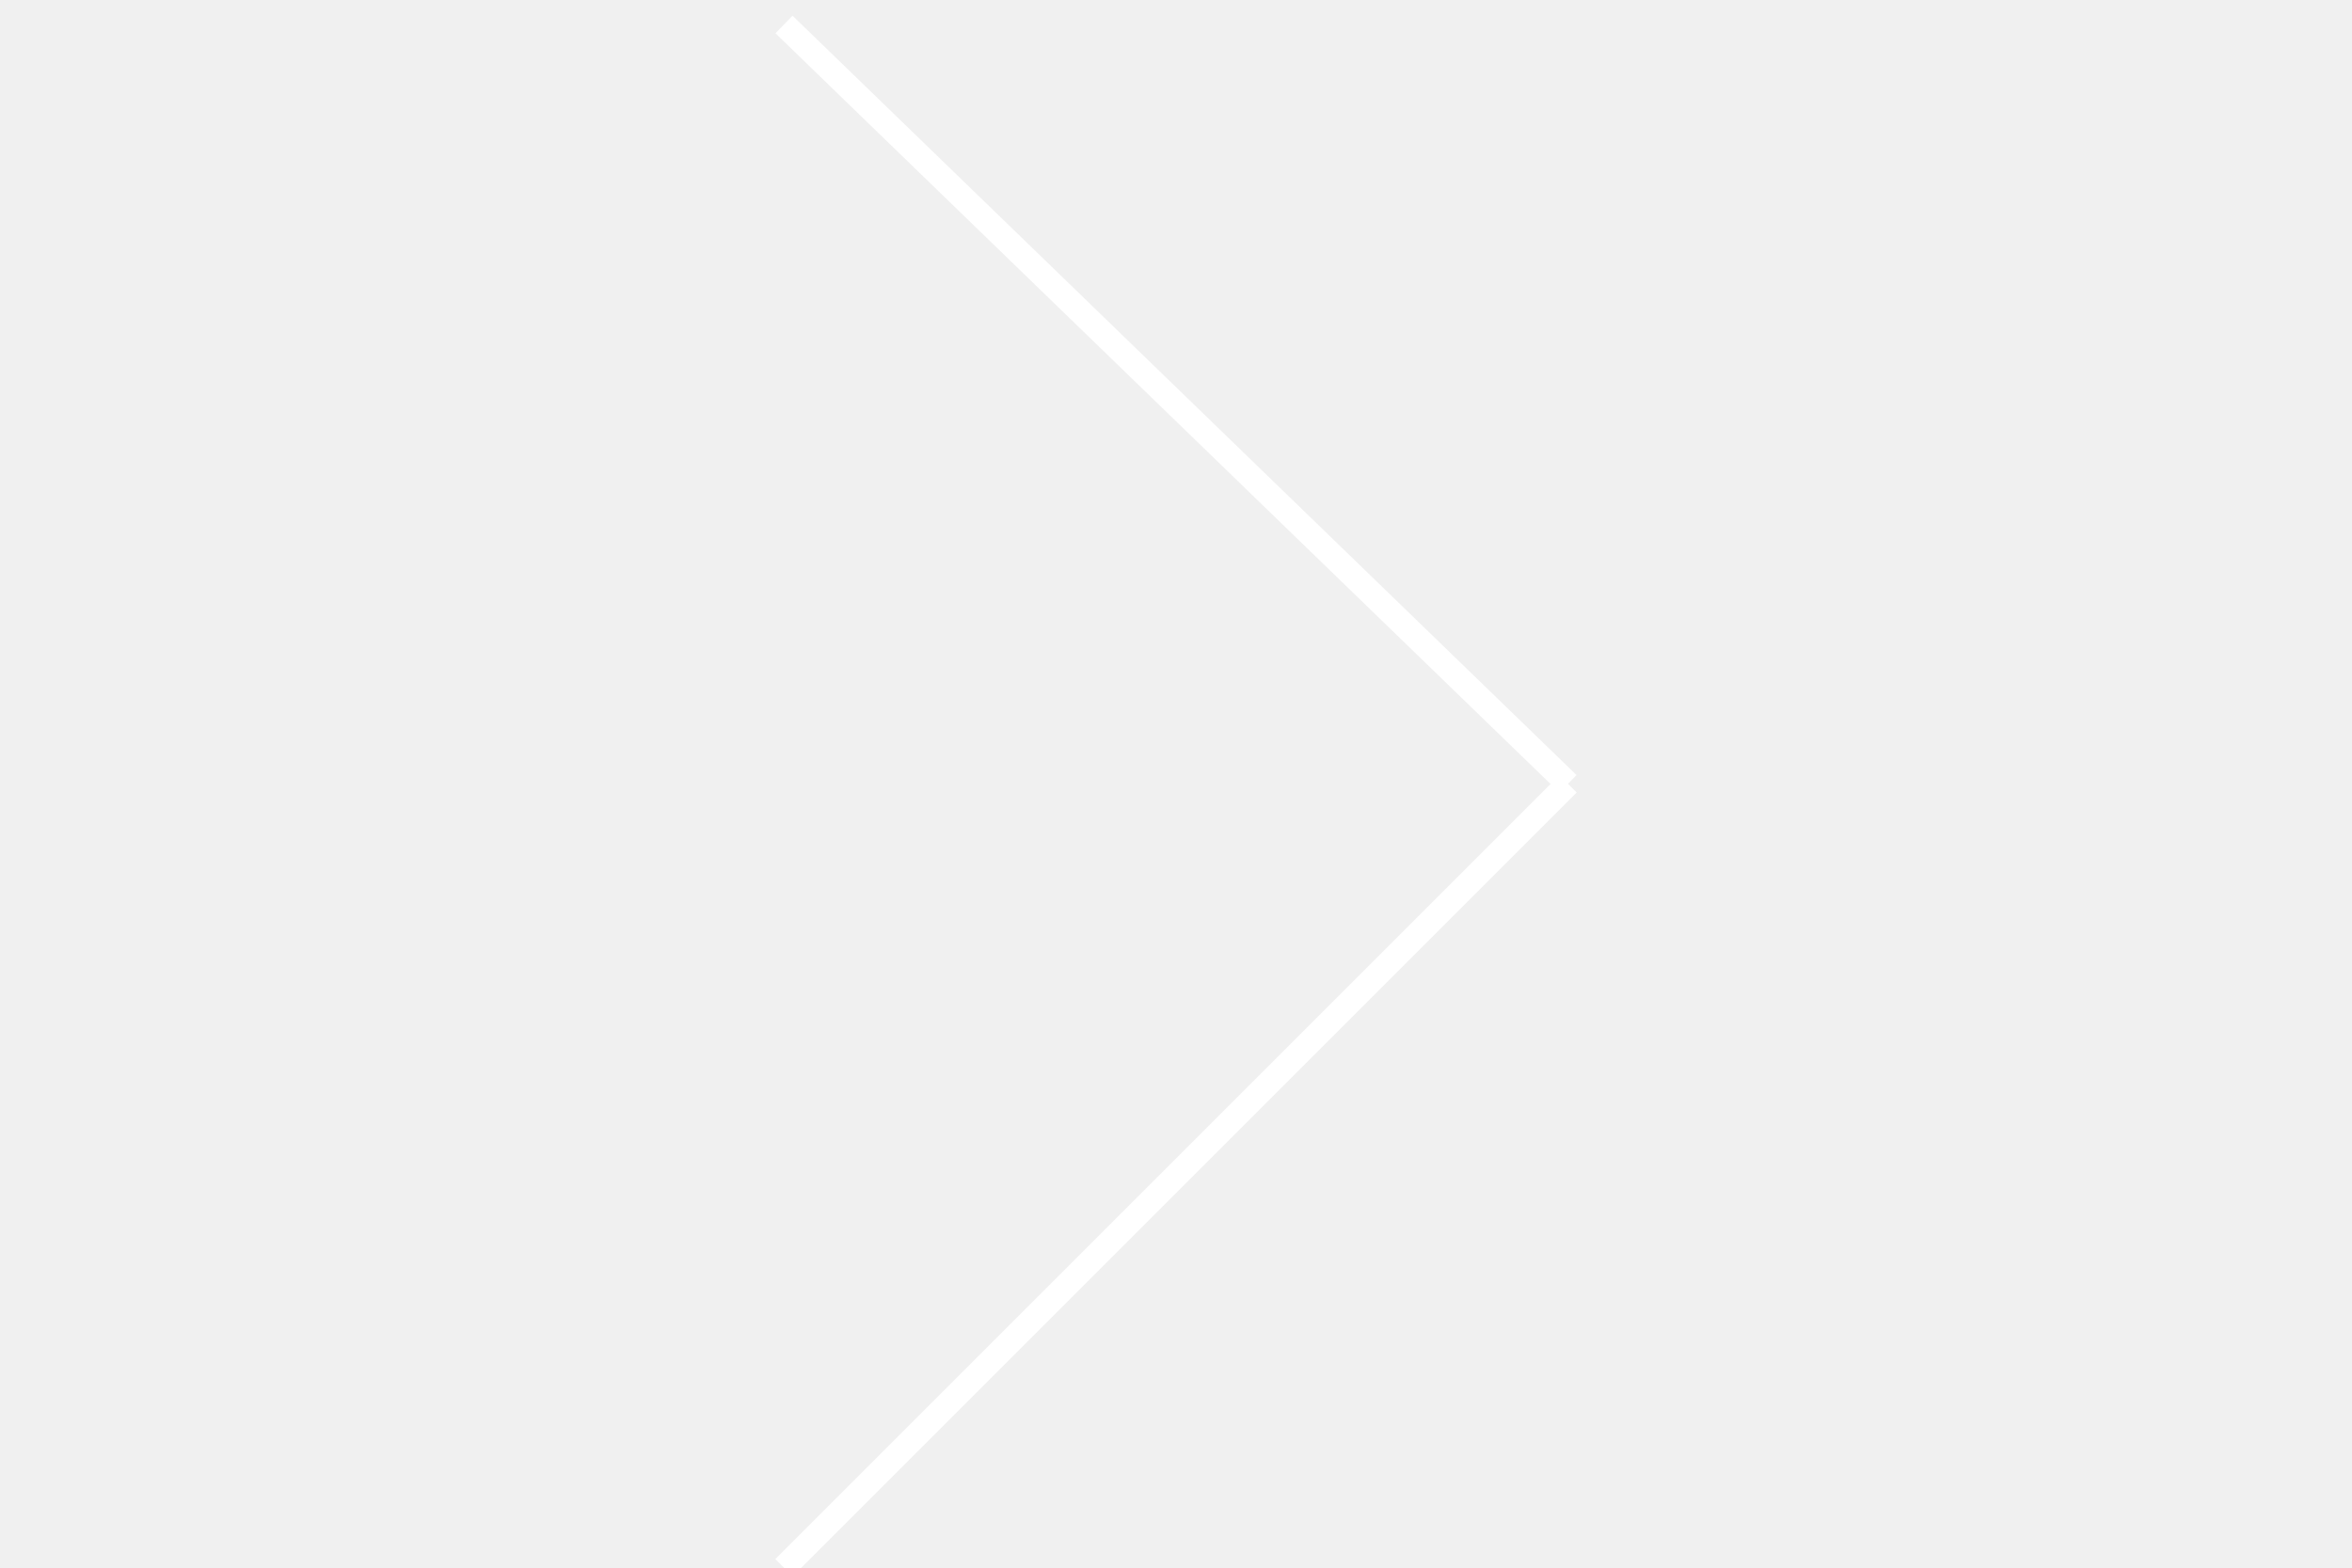
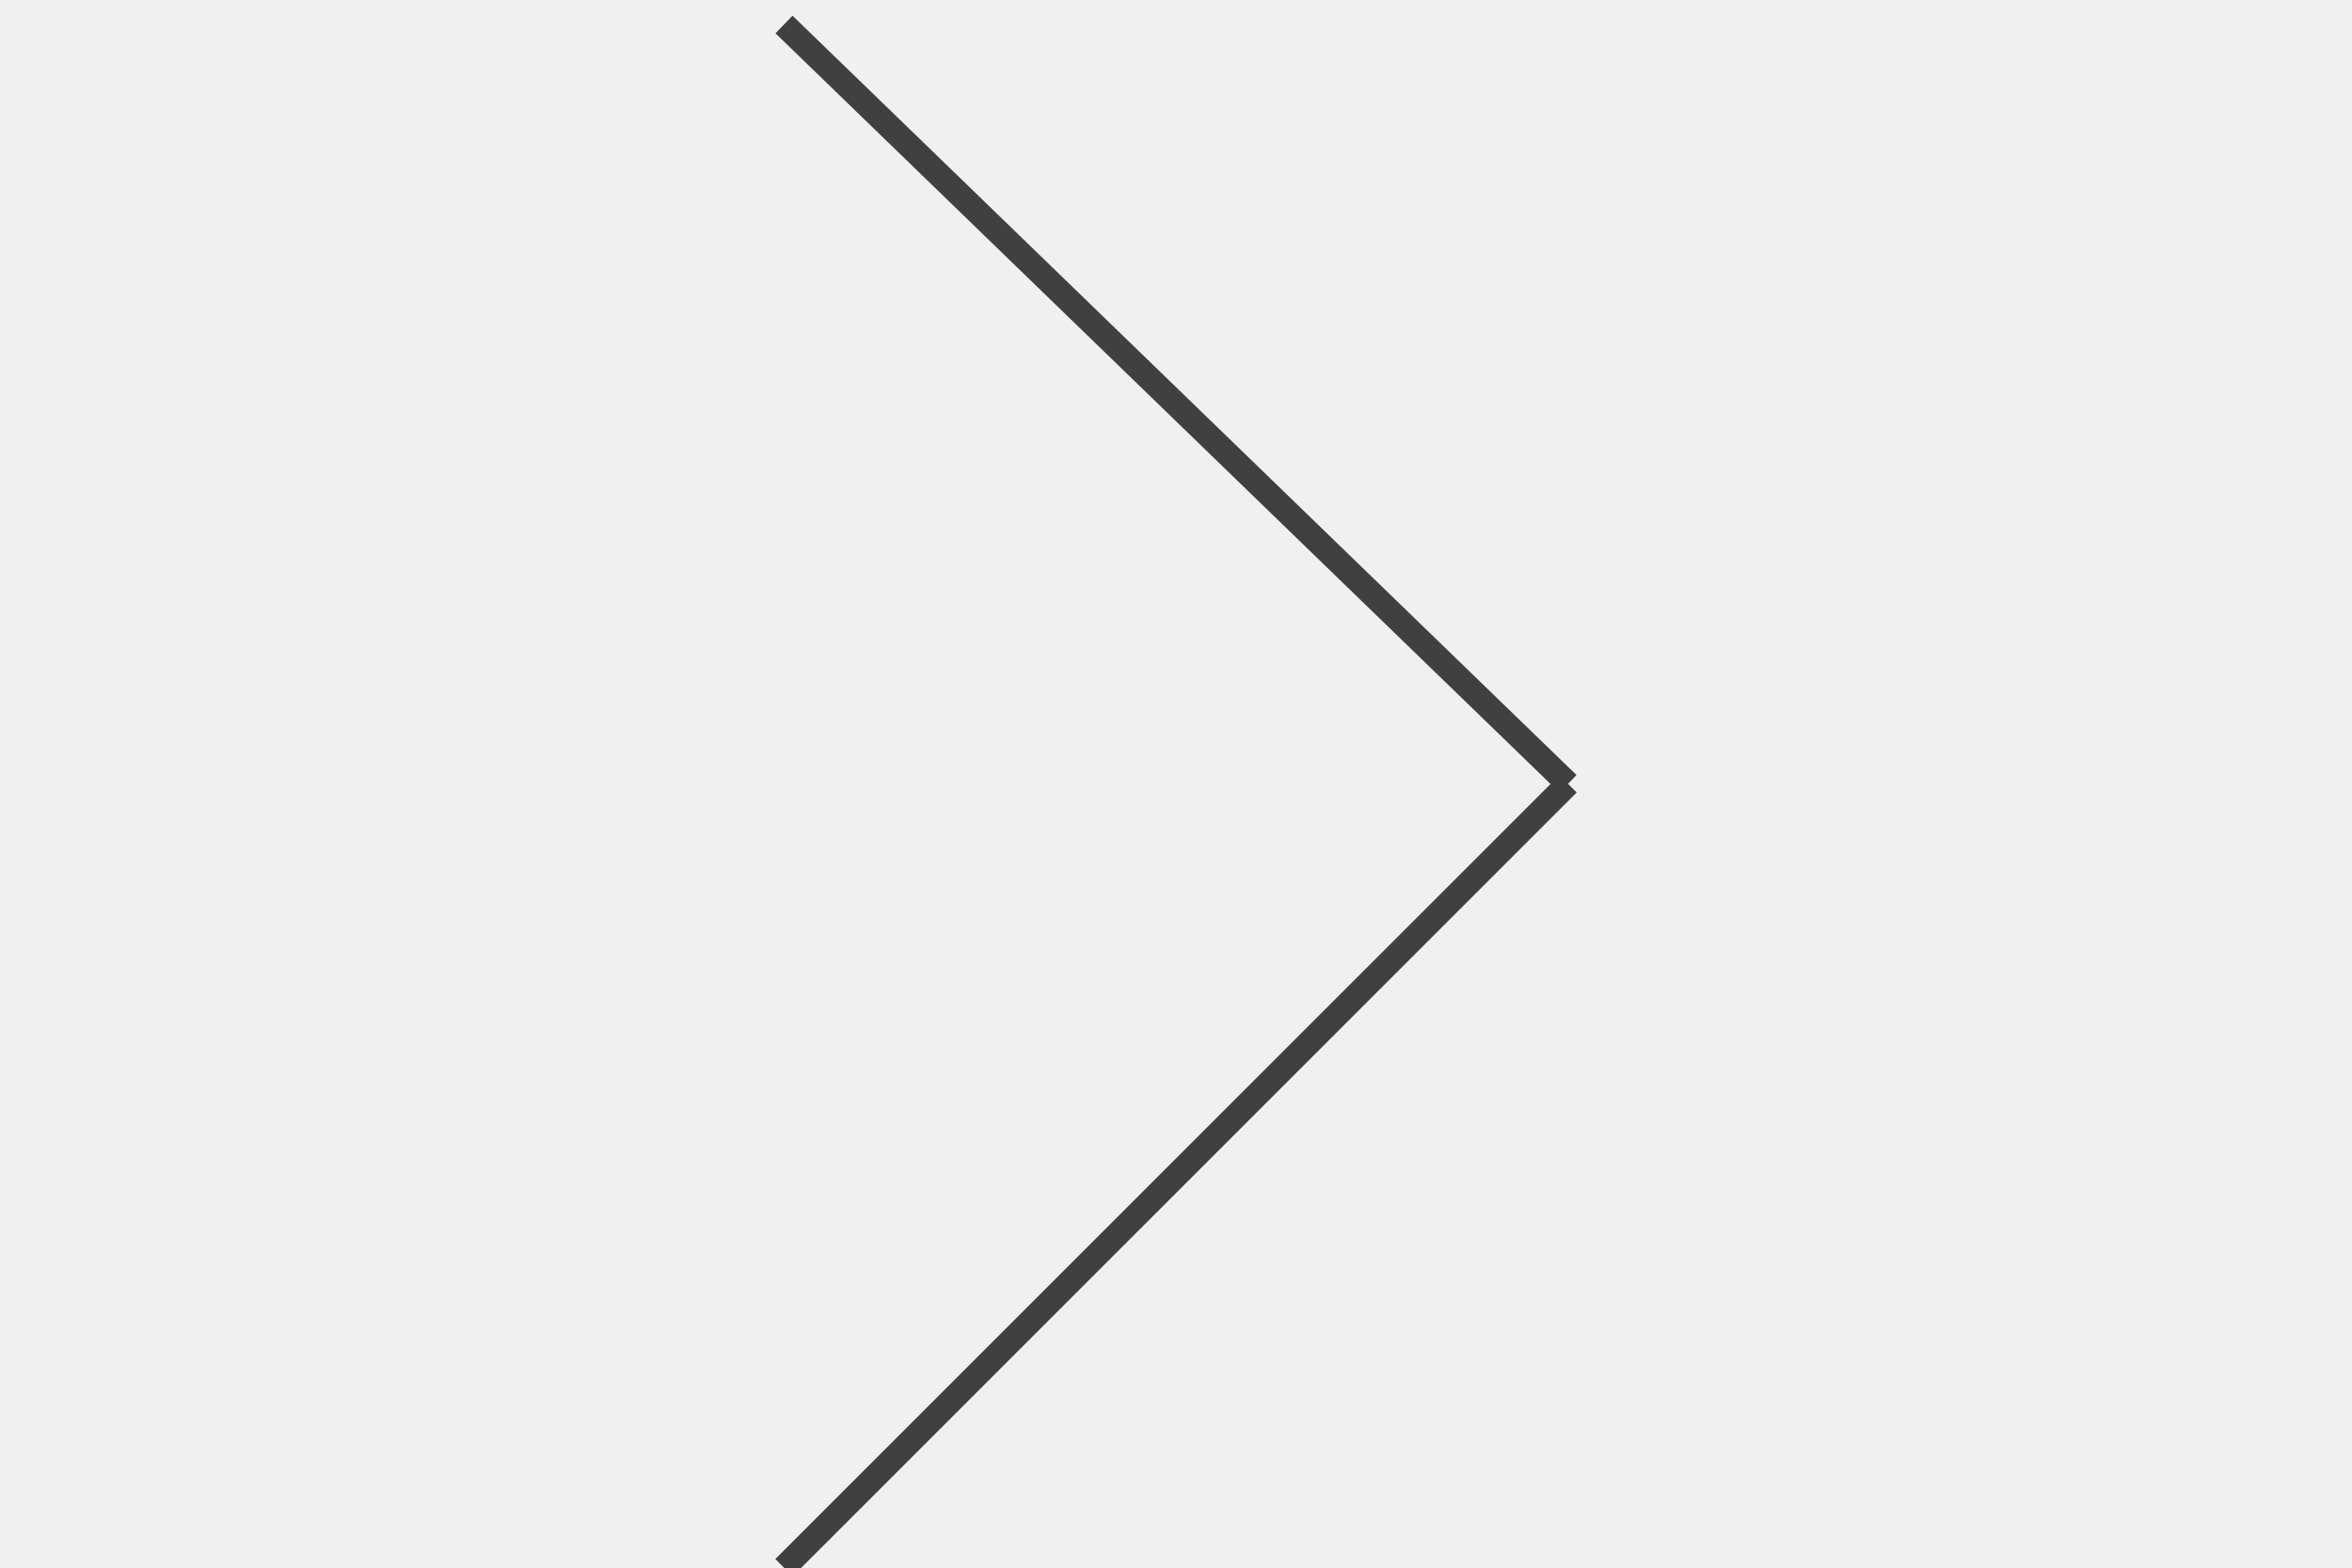
- <svg xmlns="http://www.w3.org/2000/svg" width="96px" height="64px" viewBox="0 0 96 64" zoomAndPan="disable">
-   <line x1="32" y1="1" x2="64" y2="32" style="stroke:#fff;stroke-width:1" />
-   <line x1="32" y1="64" x2="64" y2="32" style="stroke:#fff;stroke-width:1" />
+ <svg xmlns="http://www.w3.org/2000/svg" version="1.1" id="Layer_1" zoomAndPan="disable" x="0px" y="0px" width="96px" height="64px" viewBox="0 0 96 64" enable-background="new 0 0 96 64" xml:space="preserve">
+   <line fill="none" stroke="#404040" x1="32" y1="1" x2="64" y2="32" />
+   <line fill="none" stroke="#404040" x1="32" y1="64" x2="64" y2="32" />
</svg>
